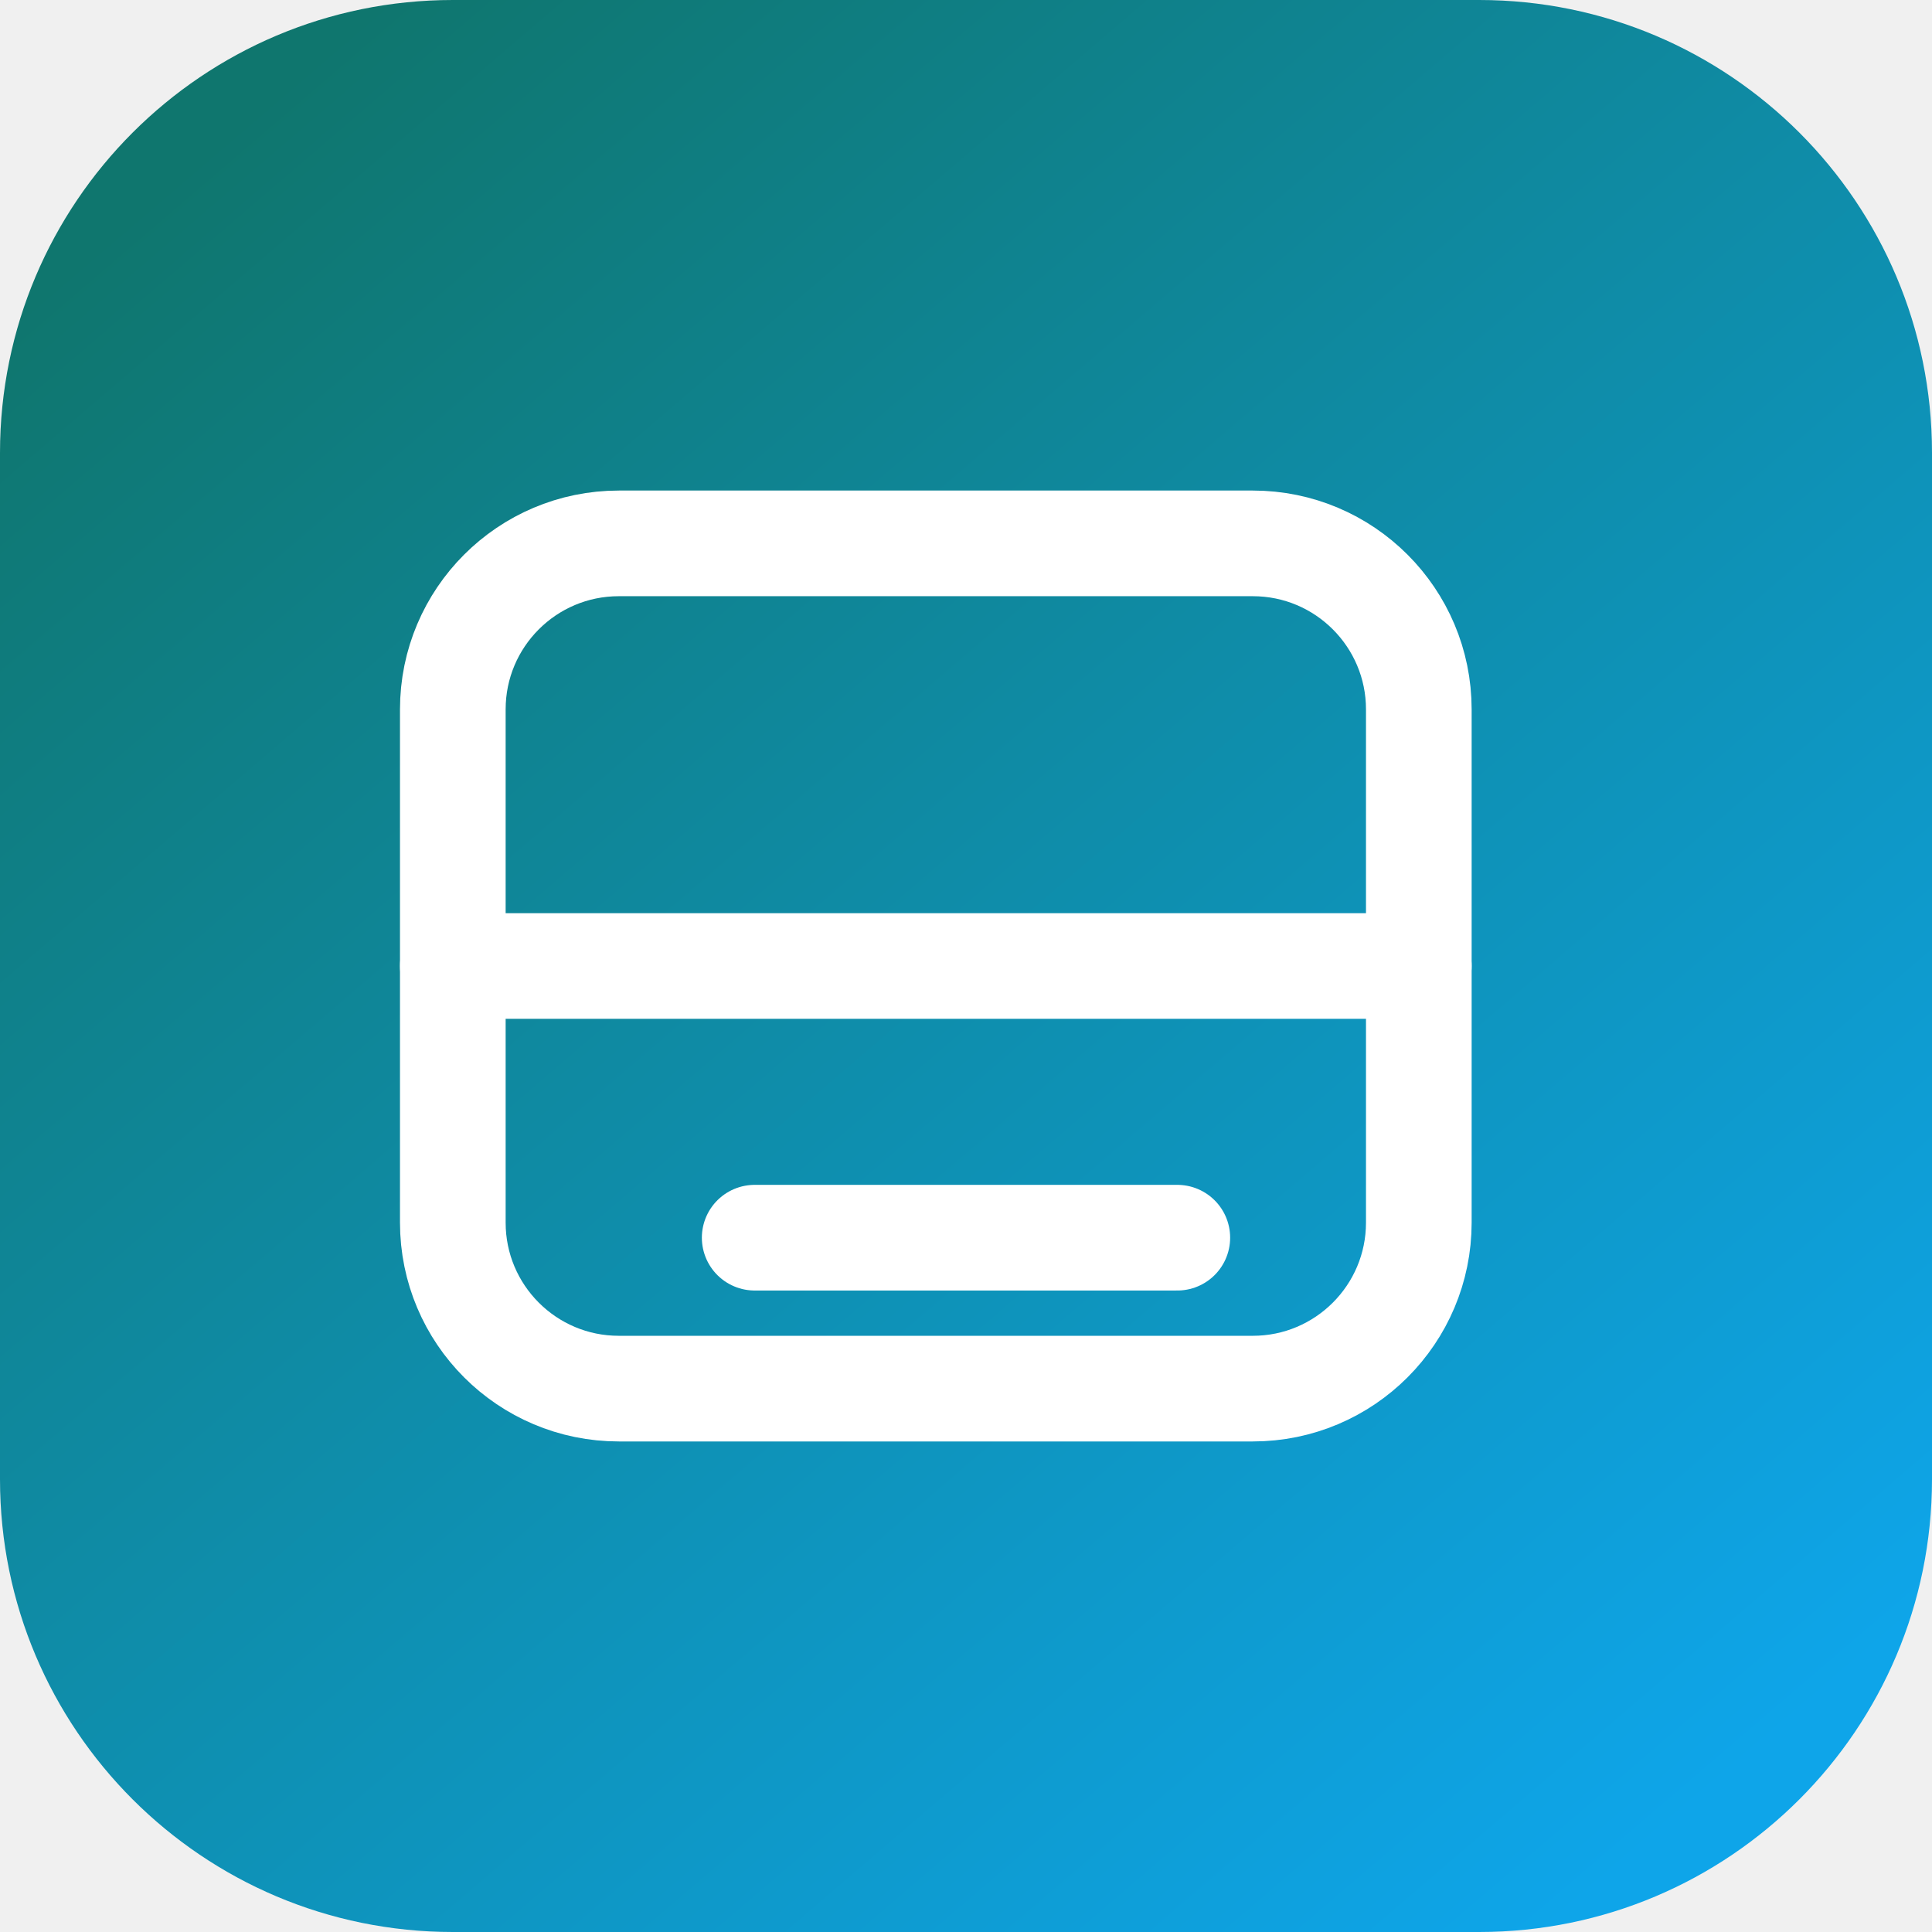
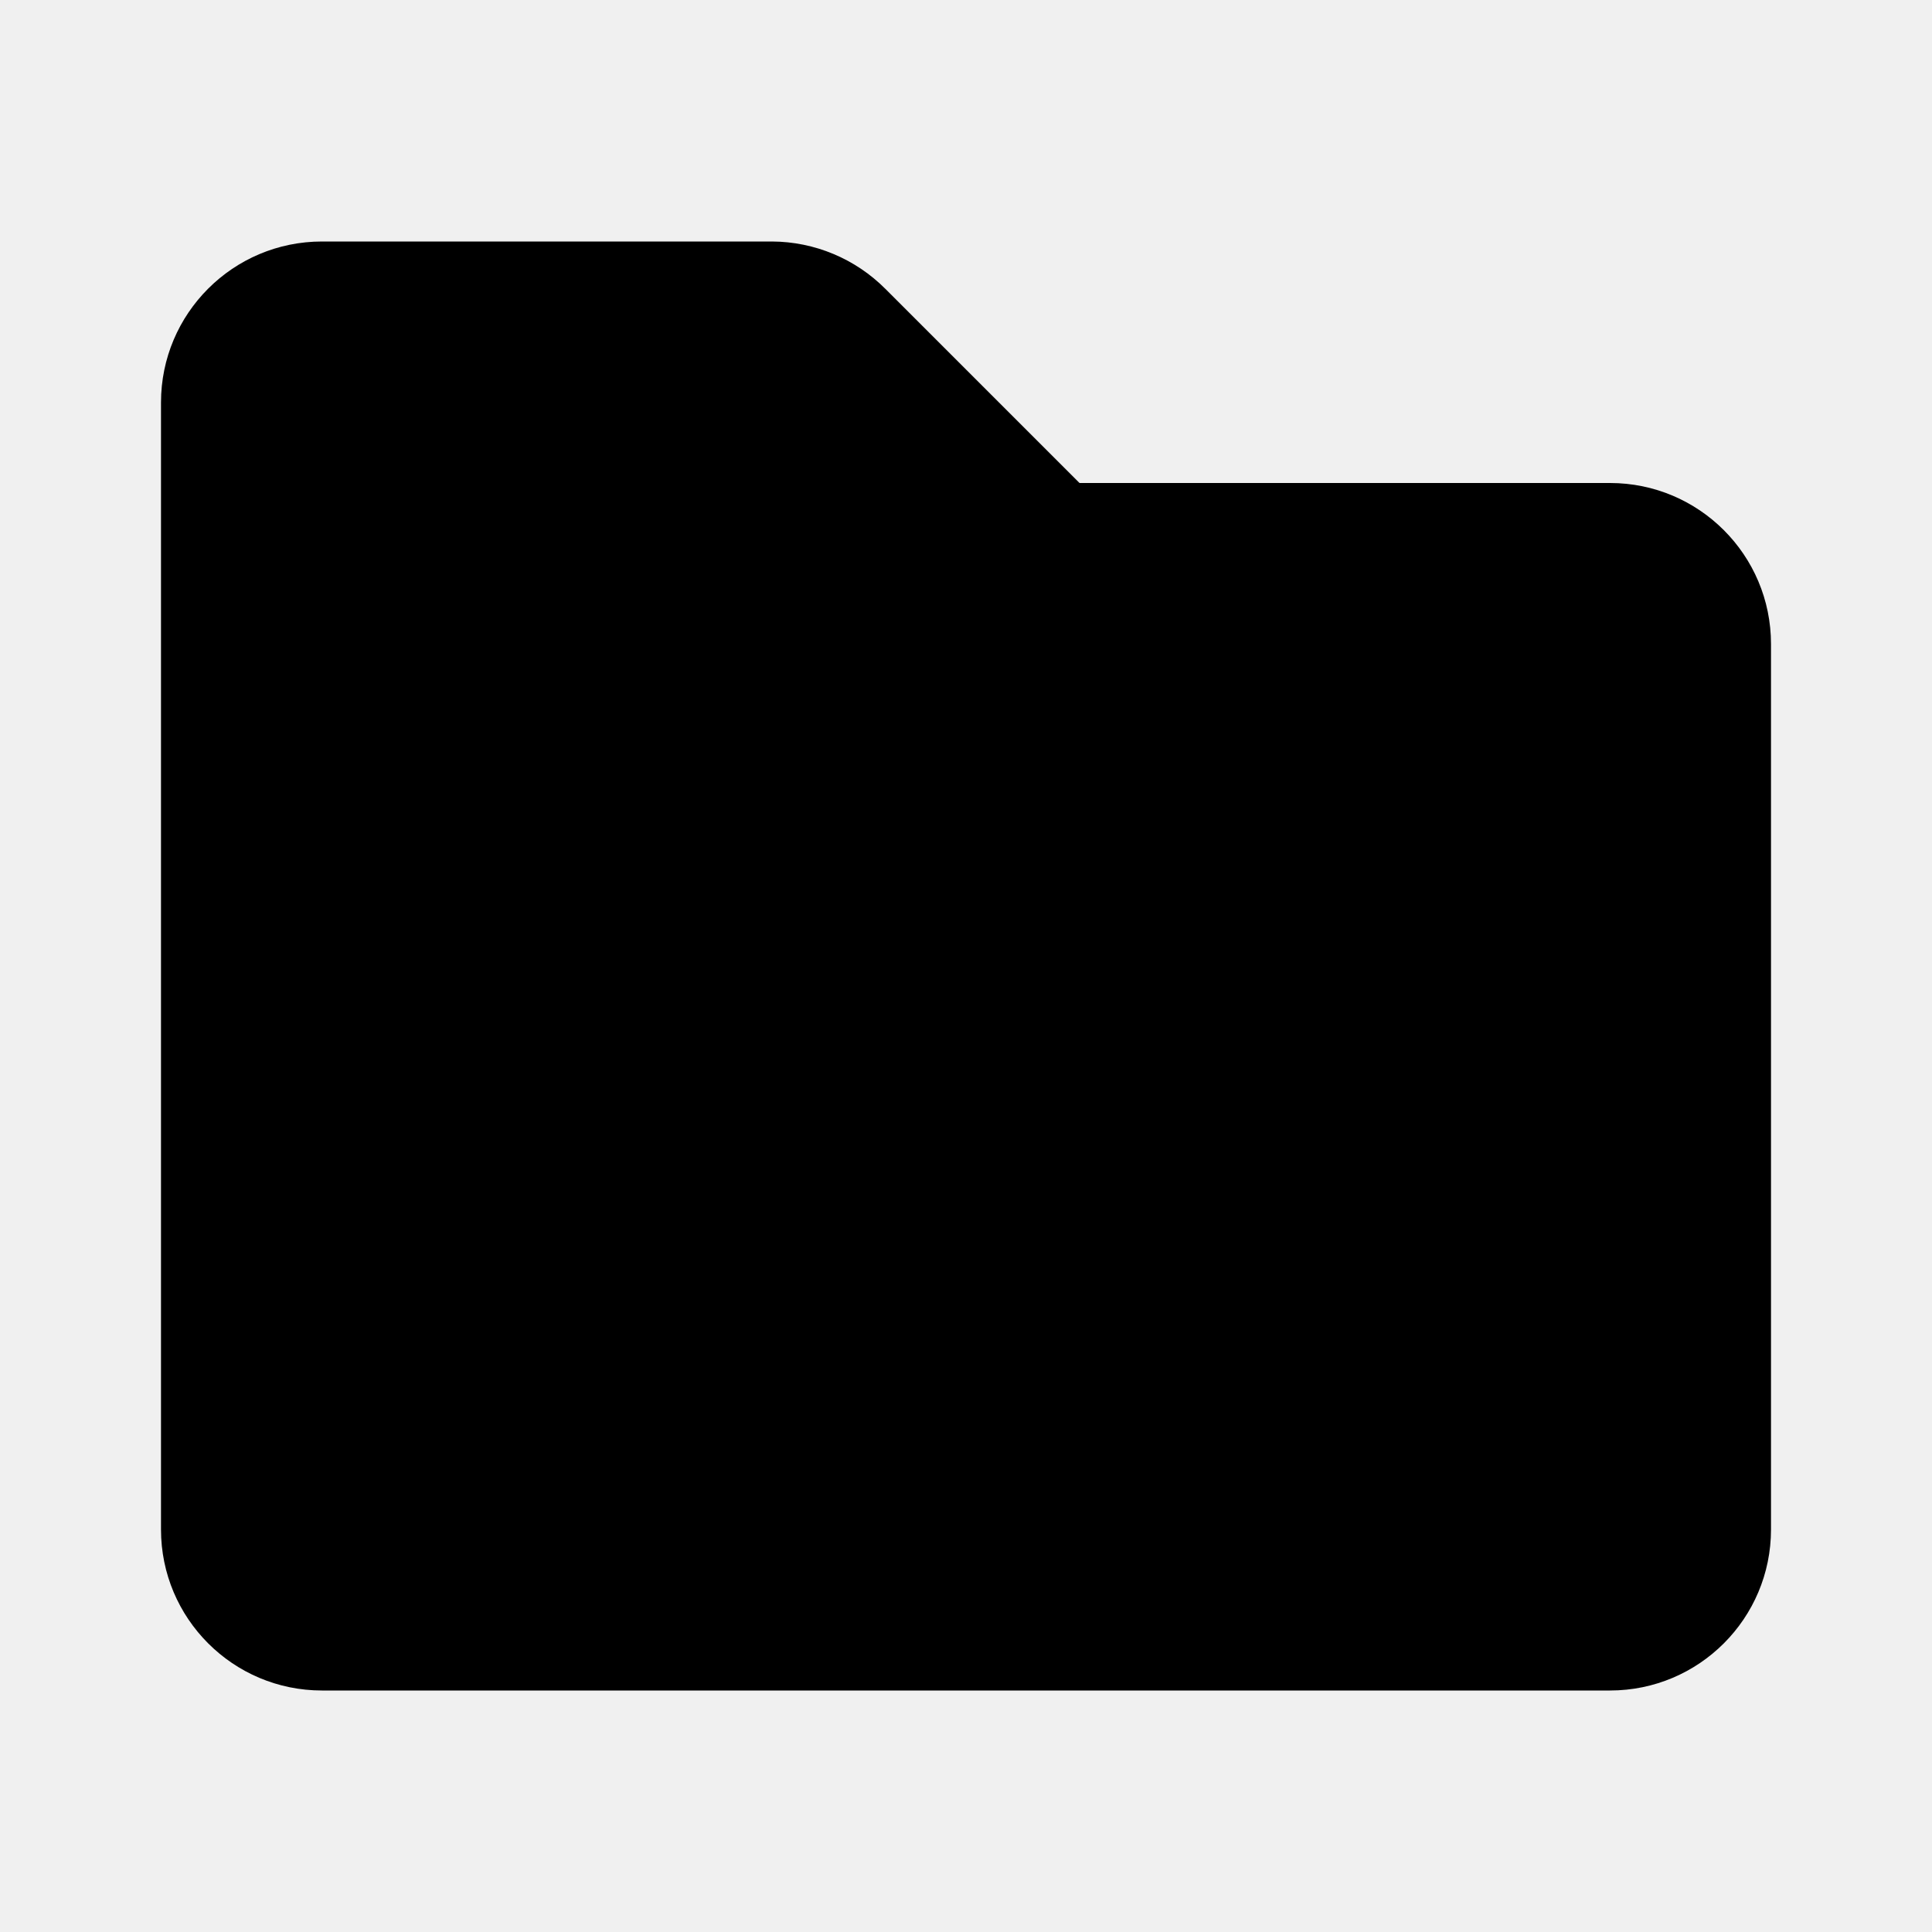
- <svg xmlns="http://www.w3.org/2000/svg" viewBox="0 0 64 64">
-   <defs>
-     <linearGradient id="bg" x1="8" y1="4" x2="56" y2="60" gradientUnits="userSpaceOnUse">
-       <stop stop-color="#0f766e" />
-       <stop offset="1" stop-color="#0ea5e9" />
-     </linearGradient>
-   </defs>
-   <rect width="64" height="64" rx="15" fill="url(#bg)" />
-   <path d="M15 23.5A5.5 5.5 0 0 1 20.5 18h21A5.5 5.5 0 0 1 47 23.5v17a5.5 5.5 0 0 1-5.5 5.5h-21A5.5 5.5 0 0 1 15 40.5v-17Z" fill="none" stroke="#fff" stroke-width="3.5" />
-   <path d="M15 32h32M25 41h14" fill="none" stroke="#fff" stroke-width="3.5" stroke-linecap="round" />
+ <svg xmlns="http://www.w3.org/2000/svg" fill="#000000" width="800px" height="800px" viewBox="0 0 24 24" id="folder" data-name="Flat Color" class="icon flat-color">
+   <path id="primary" d="M20,6H13.41L11,3.59A2,2,0,0,0,9.59,3H4A2,2,0,0,0,2,5V19a2,2,0,0,0,2,2H20a2,2,0,0,0,2-2V8A2,2,0,0,0,20,6Z" style="fill: rgb(0, 0, 0);" />
</svg>
